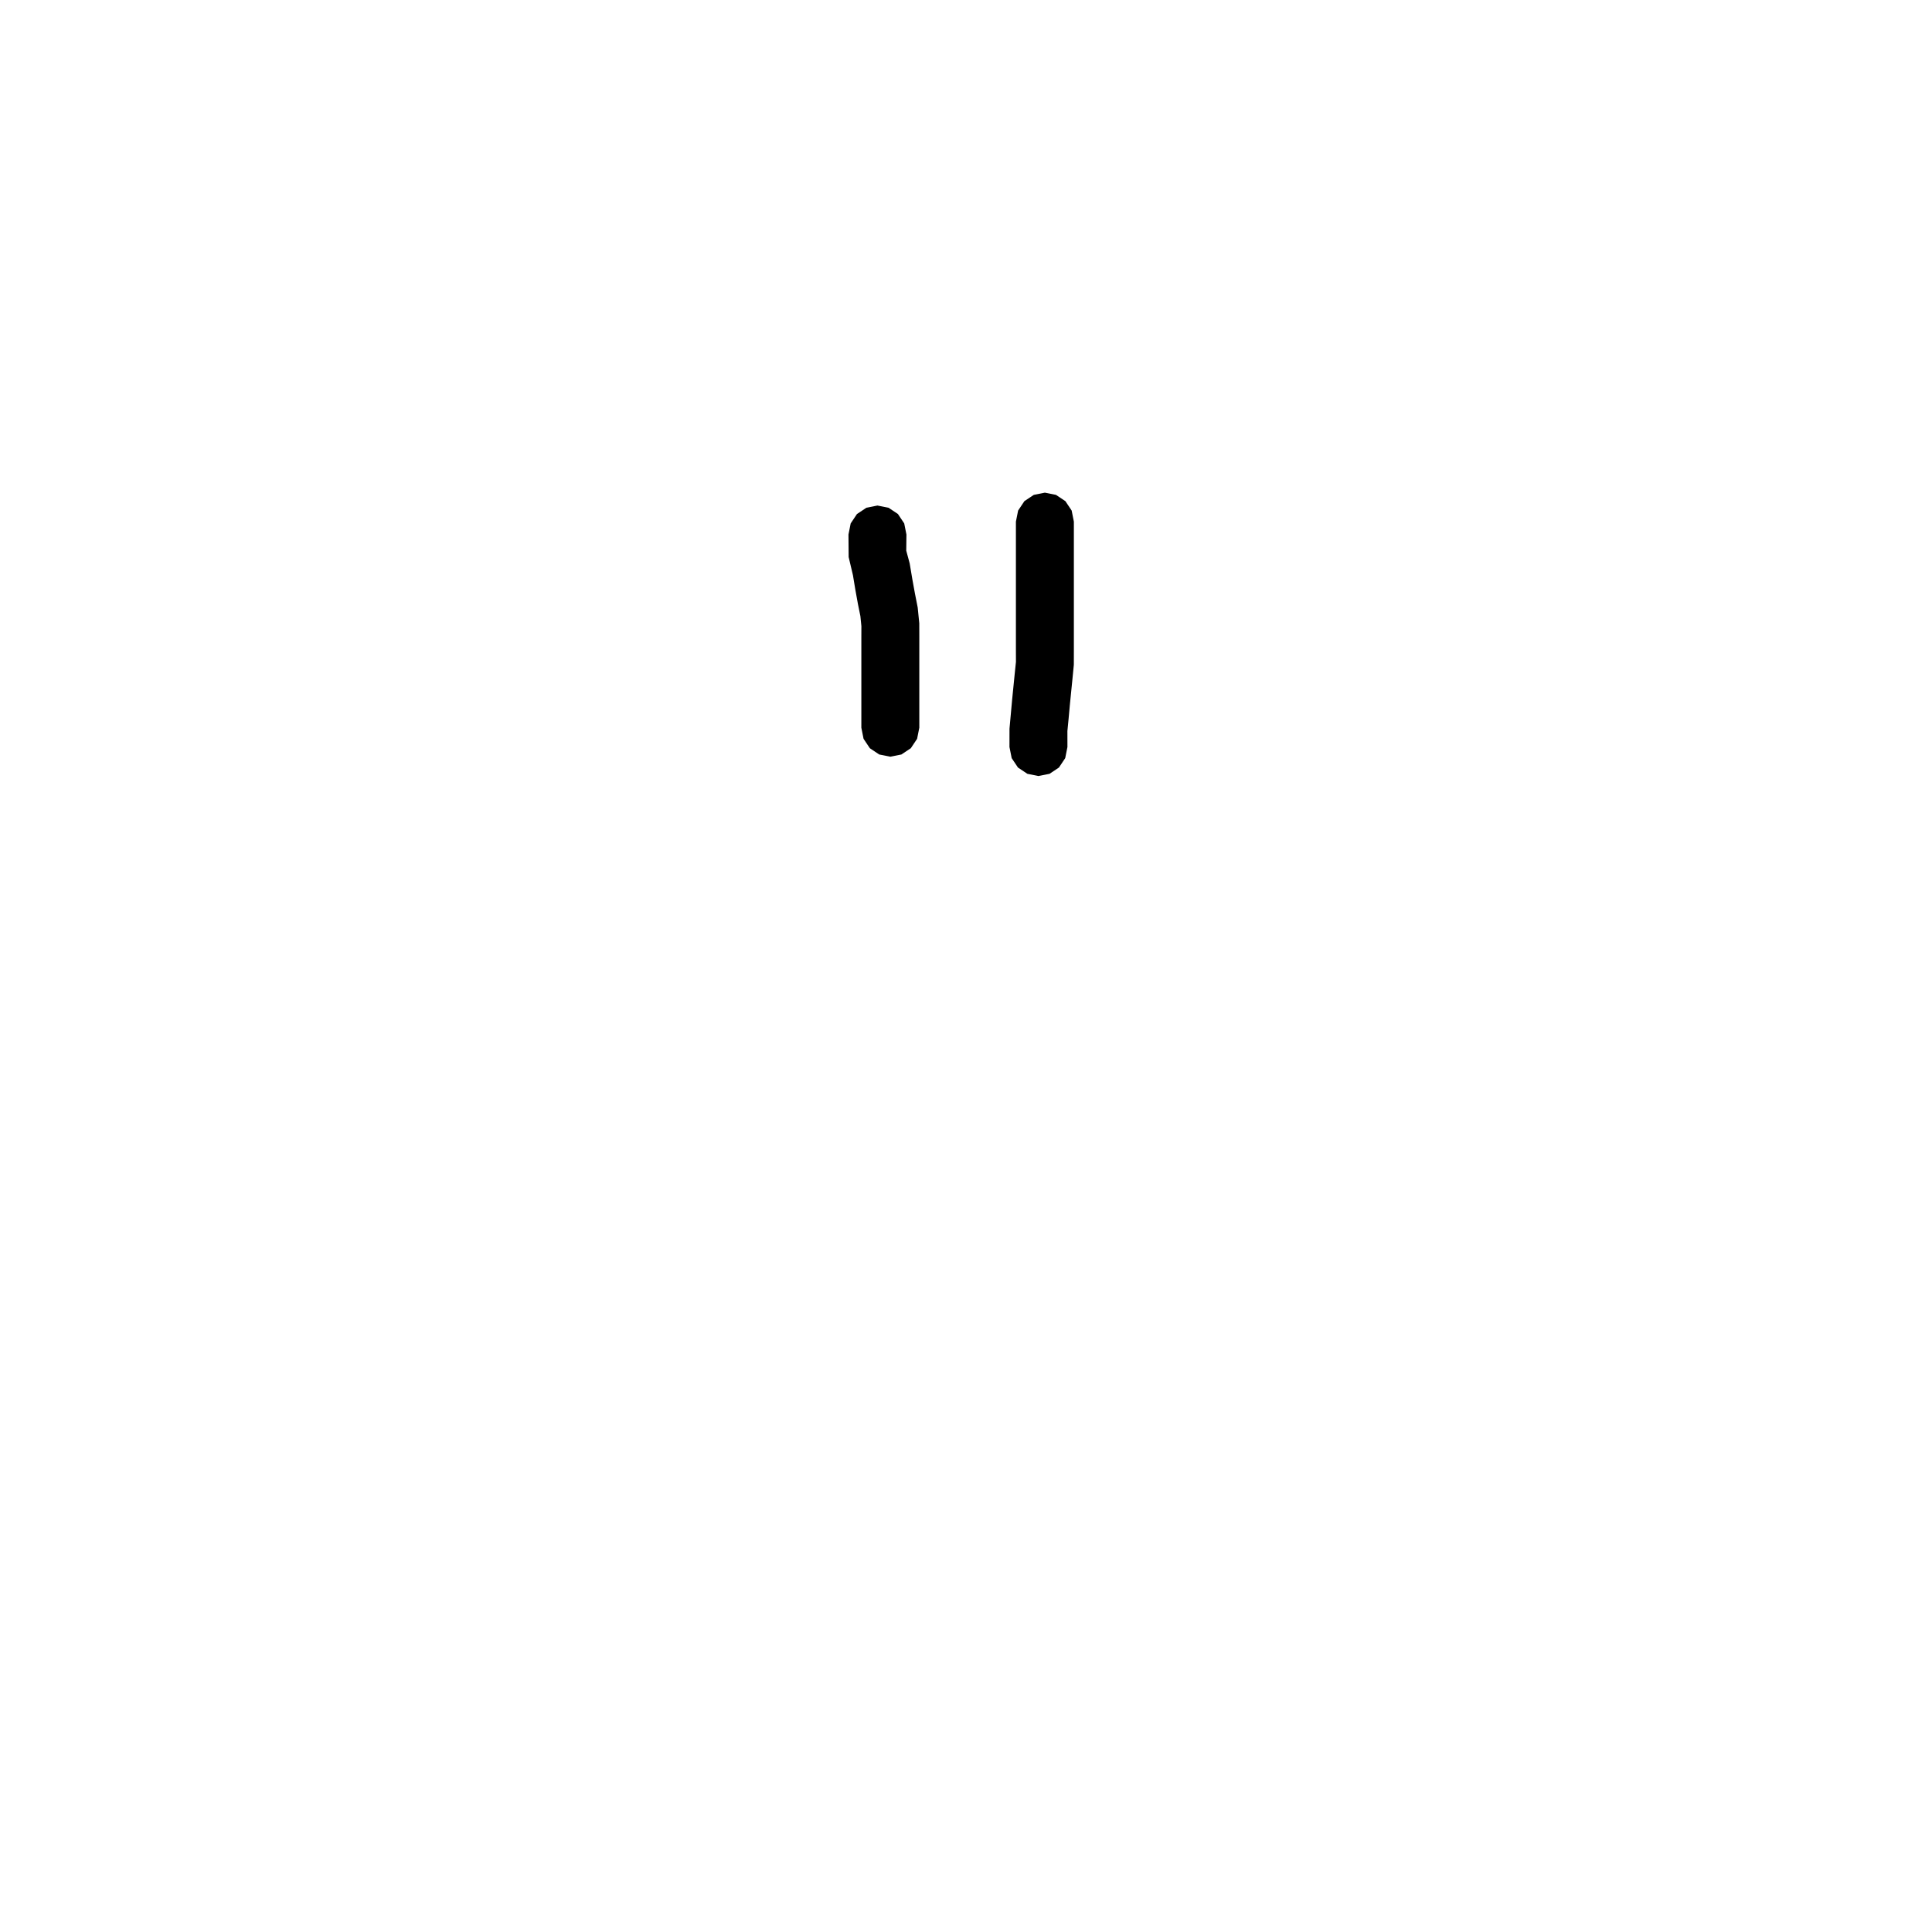
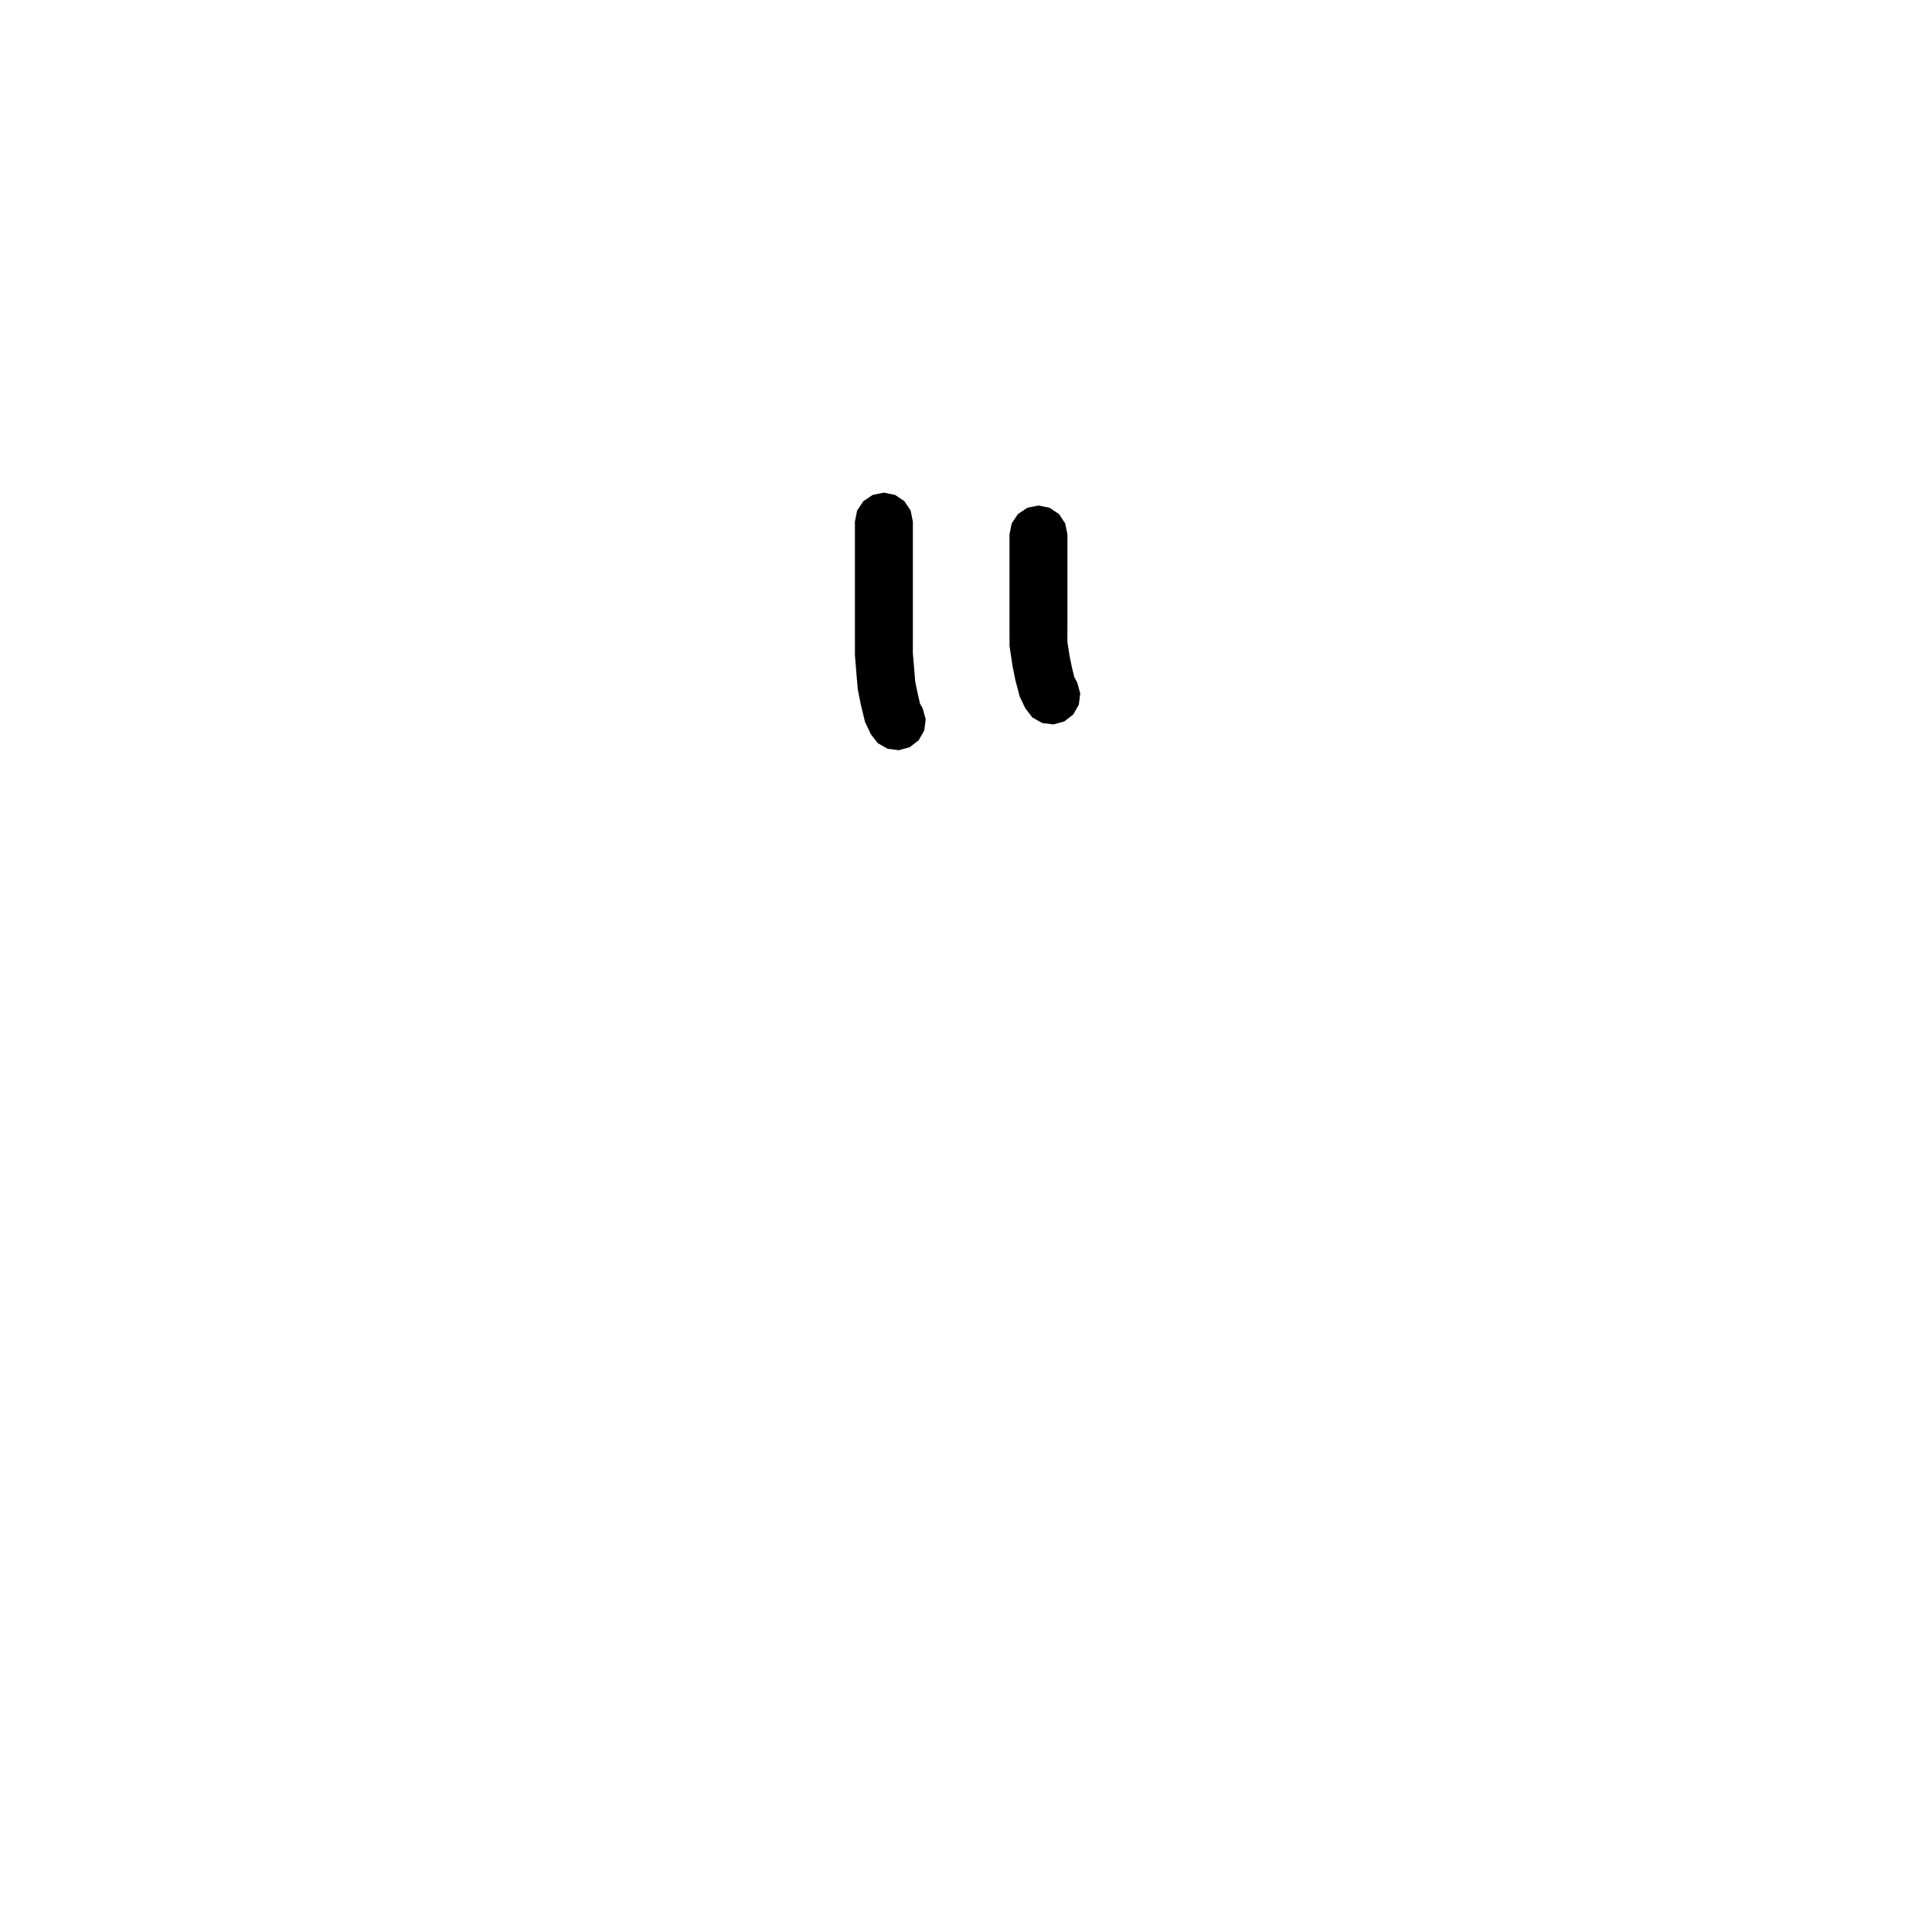
<svg xmlns="http://www.w3.org/2000/svg" viewBox="0 0 300 300" width="300" height="300">
-   <path d="M 131.75 83 L 131.778 86.497 L 132.445 89.318 L 132.817 91.571 L 133.229 93.842 L 133.6 95.668 L 133.756 97.225 L 133.75 99 L 133.75 101 L 133.75 103 L 133.75 105 L 133.75 107 L 133.75 109 L 133.75 111 L 133.75 113 L 134.093 114.722 L 135.068 116.182 L 136.528 117.157 L 138.25 117.5 L 139.972 117.157 L 141.432 116.182 L 142.407 114.722 L 142.75 113 L 142.75 111 L 142.75 109 L 142.75 107 L 142.75 105 L 142.75 103 L 142.75 101 L 142.75 99 L 142.744 96.775 L 142.5 94.332 L 142.071 92.158 L 141.683 90.029 L 141.255 87.482 L 140.722 85.503 L 140.75 83 L 140.407 81.278 L 139.432 79.818 L 137.972 78.843 L 136.25 78.5 L 134.528 78.843 L 133.068 79.818 L 132.093 81.278 Z" fill="black" fill-rule="nonzero" />
-   <path d="M 157.75 81 L 157.75 84 L 157.75 86.4 L 157.75 88.8 L 157.75 91 L 157.75 93 L 157.75 95 L 157.75 97 L 157.75 99 L 157.75 101 L 157.756 102.775 L 157.572 104.552 L 157.372 106.552 L 157.17 108.573 L 156.969 110.786 L 156.754 113.146 L 156.75 116 L 157.093 117.722 L 158.068 119.182 L 159.528 120.157 L 161.25 120.5 L 162.972 120.157 L 164.432 119.182 L 165.407 117.722 L 165.75 116 L 165.746 113.521 L 165.931 111.614 L 166.13 109.427 L 166.328 107.448 L 166.528 105.448 L 166.744 103.225 L 166.75 101 L 166.75 99 L 166.75 97 L 166.75 95 L 166.75 93 L 166.75 91 L 166.75 88.8 L 166.75 86.4 L 166.75 84 L 166.75 81 L 166.407 79.278 L 165.432 77.818 L 163.972 76.843 L 162.25 76.5 L 160.528 76.843 L 159.068 77.818 L 158.093 79.278 Z" fill="black" fill-rule="nonzero" />
+   <path d="M 132.75 81 L 132.75 83.333 L 132.75 86.2 L 132.75 88.8 L 132.75 91.6 L 132.75 94.2 L 132.75 96.8 L 132.75 99.2 L 132.754 101.787 L 132.966 104.374 L 133.191 107.008 L 133.654 109.362 L 134.314 112.09 L 135.225 114.012 L 136.302 115.4 L 137.827 116.269 L 139.569 116.489 L 141.262 116.025 L 142.65 114.948 L 143.519 113.423 L 143.739 111.681 L 143.275 109.988 L 142.852 109.244 L 142.446 107.438 L 142.109 105.792 L 141.934 103.626 L 141.746 101.413 L 141.75 99.2 L 141.75 96.8 L 141.75 94.2 L 141.75 91.6 L 141.75 88.8 L 141.75 86.2 L 141.75 83.333 L 141.75 81 L 141.407 79.278 L 140.432 77.818 L 138.972 76.843 L 137.25 76.5 L 135.528 76.843 L 134.068 77.818 L 133.093 79.278 Z" fill="black" fill-rule="nonzero" />
+   <path d="M 156.75 83 L 156.75 86.333 L 156.75 88.8 L 156.75 91.8 L 156.75 94.4 L 156.75 97.2 L 156.762 100.332 L 157.217 103.371 L 157.664 105.607 L 158.34 108.164 L 159.225 110.012 L 160.302 111.4 L 161.827 112.269 L 163.569 112.489 L 165.262 112.025 L 166.65 110.948 L 167.519 109.423 L 167.739 107.681 L 167.275 105.988 L 166.827 105.169 L 166.436 103.593 L 166.083 101.829 L 165.738 99.668 L 165.75 97.2 L 165.75 94.4 L 165.75 91.8 L 165.75 88.8 L 165.75 86.333 L 165.75 83 L 165.407 81.278 L 164.432 79.818 L 162.972 78.843 L 161.25 78.5 L 159.528 78.843 L 158.068 79.818 L 157.093 81.278 Z" fill="black" fill-rule="nonzero" />
</svg>
